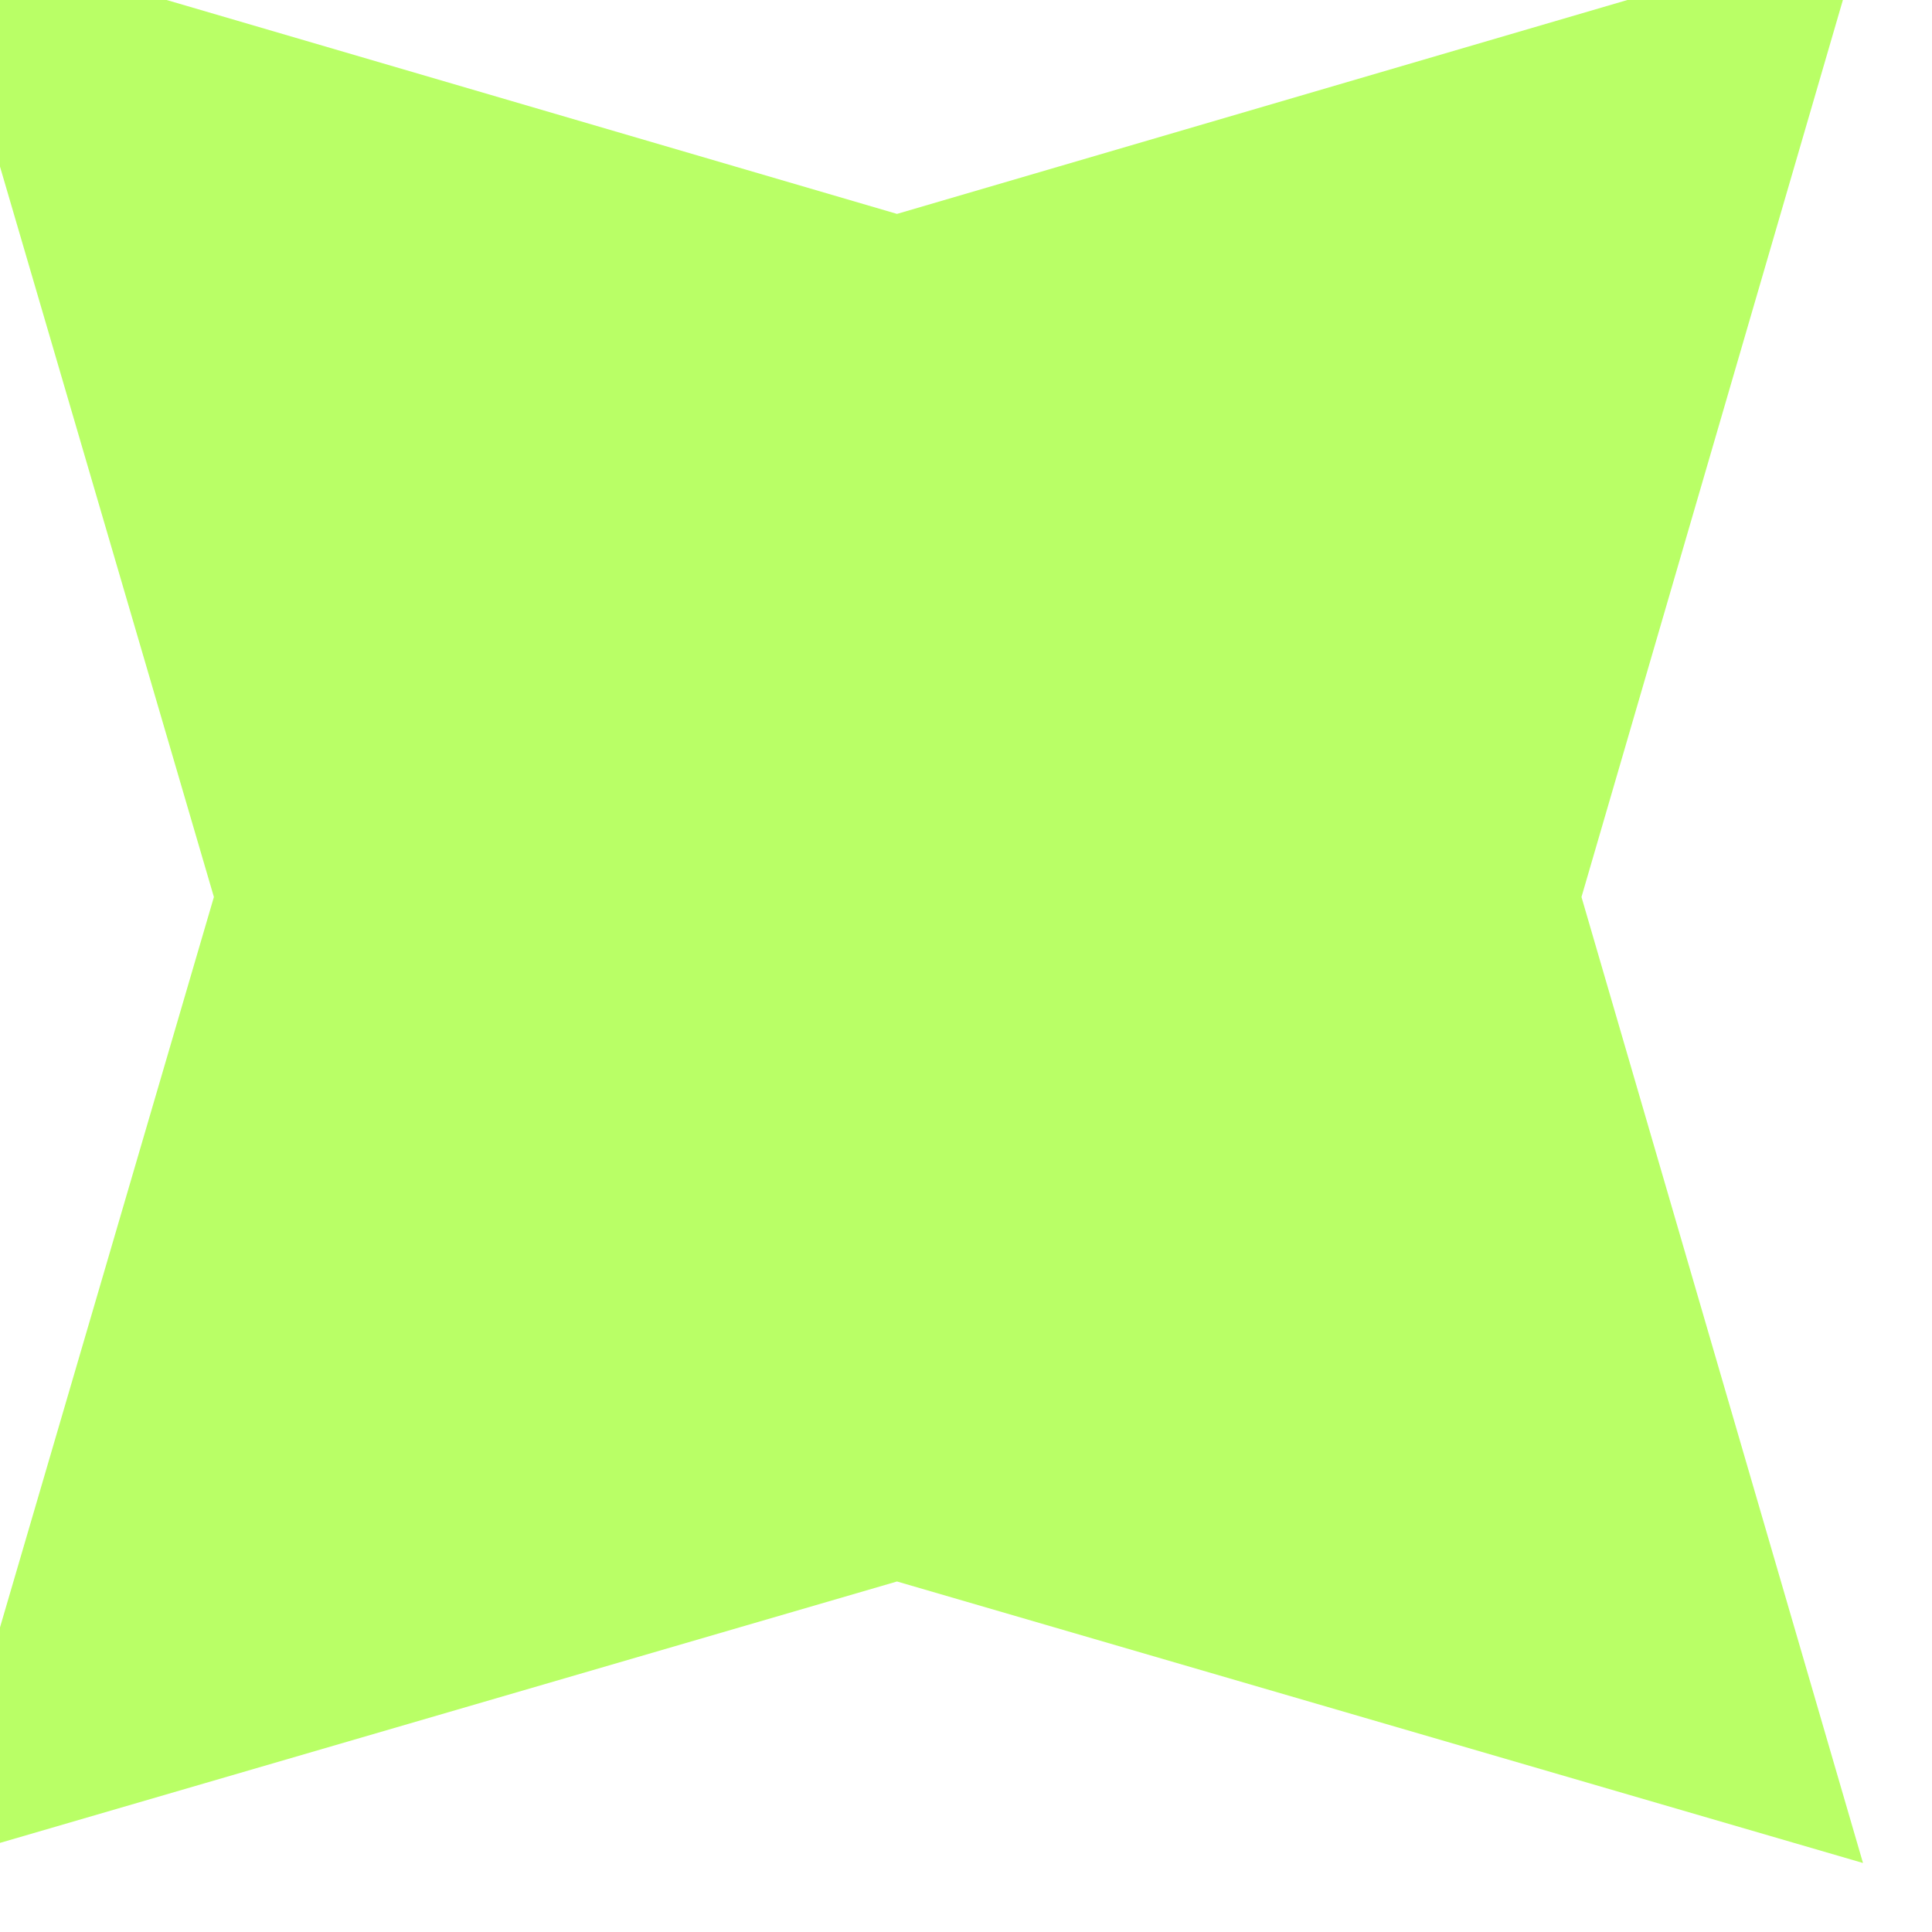
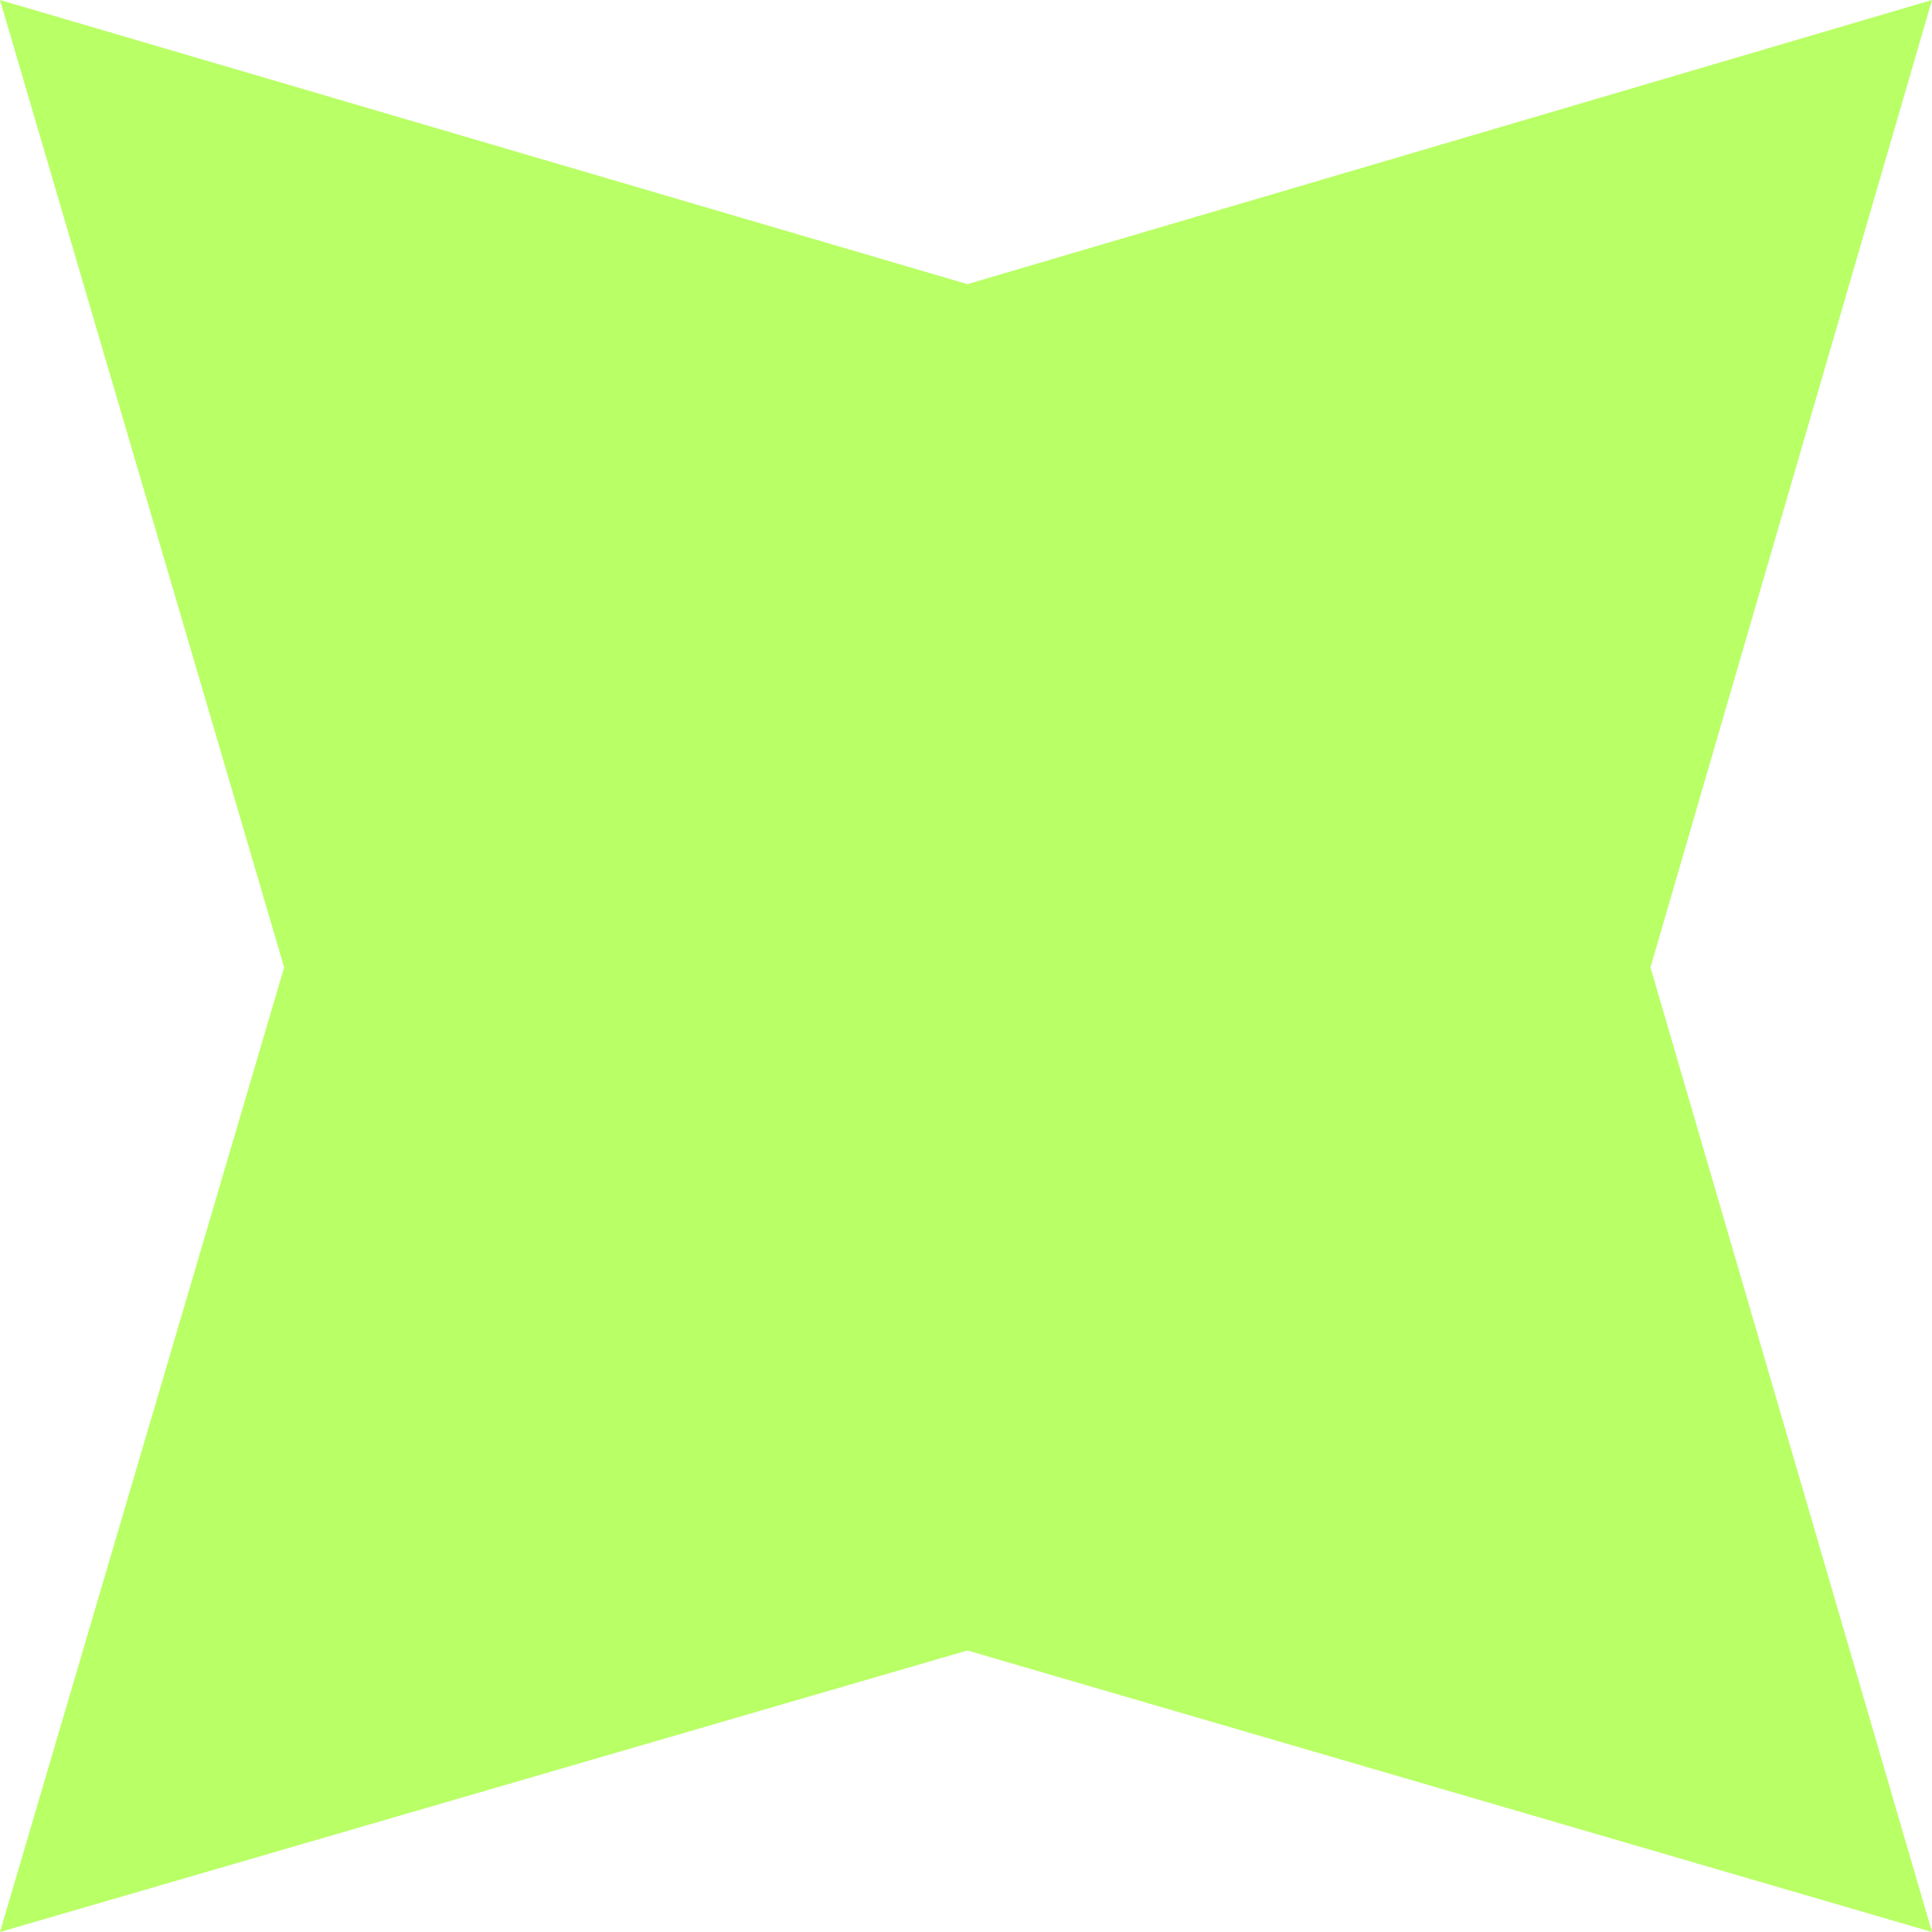
<svg xmlns="http://www.w3.org/2000/svg" width="14" height="14" viewBox="0 0 14 14" fill="none">
-   <defs />
-   <path id="Vector" d="M6.5 1.55L13.5 -0.5L11.46 6.5L13.5 13.5L6.5 11.46L-0.5 13.5L1.55 6.5L-0.5 -0.5L6.5 1.55Z" fill="#B9FF66" fill-opacity="1" fill-rule="nonzero" />
+   <path d="M7.01 2.059L14 0L11.96 7.01L14 14L7.01 11.96L0 14L2.059 7.01L0 0L7.01 2.059Z" fill="#B9FF66" />
</svg>
